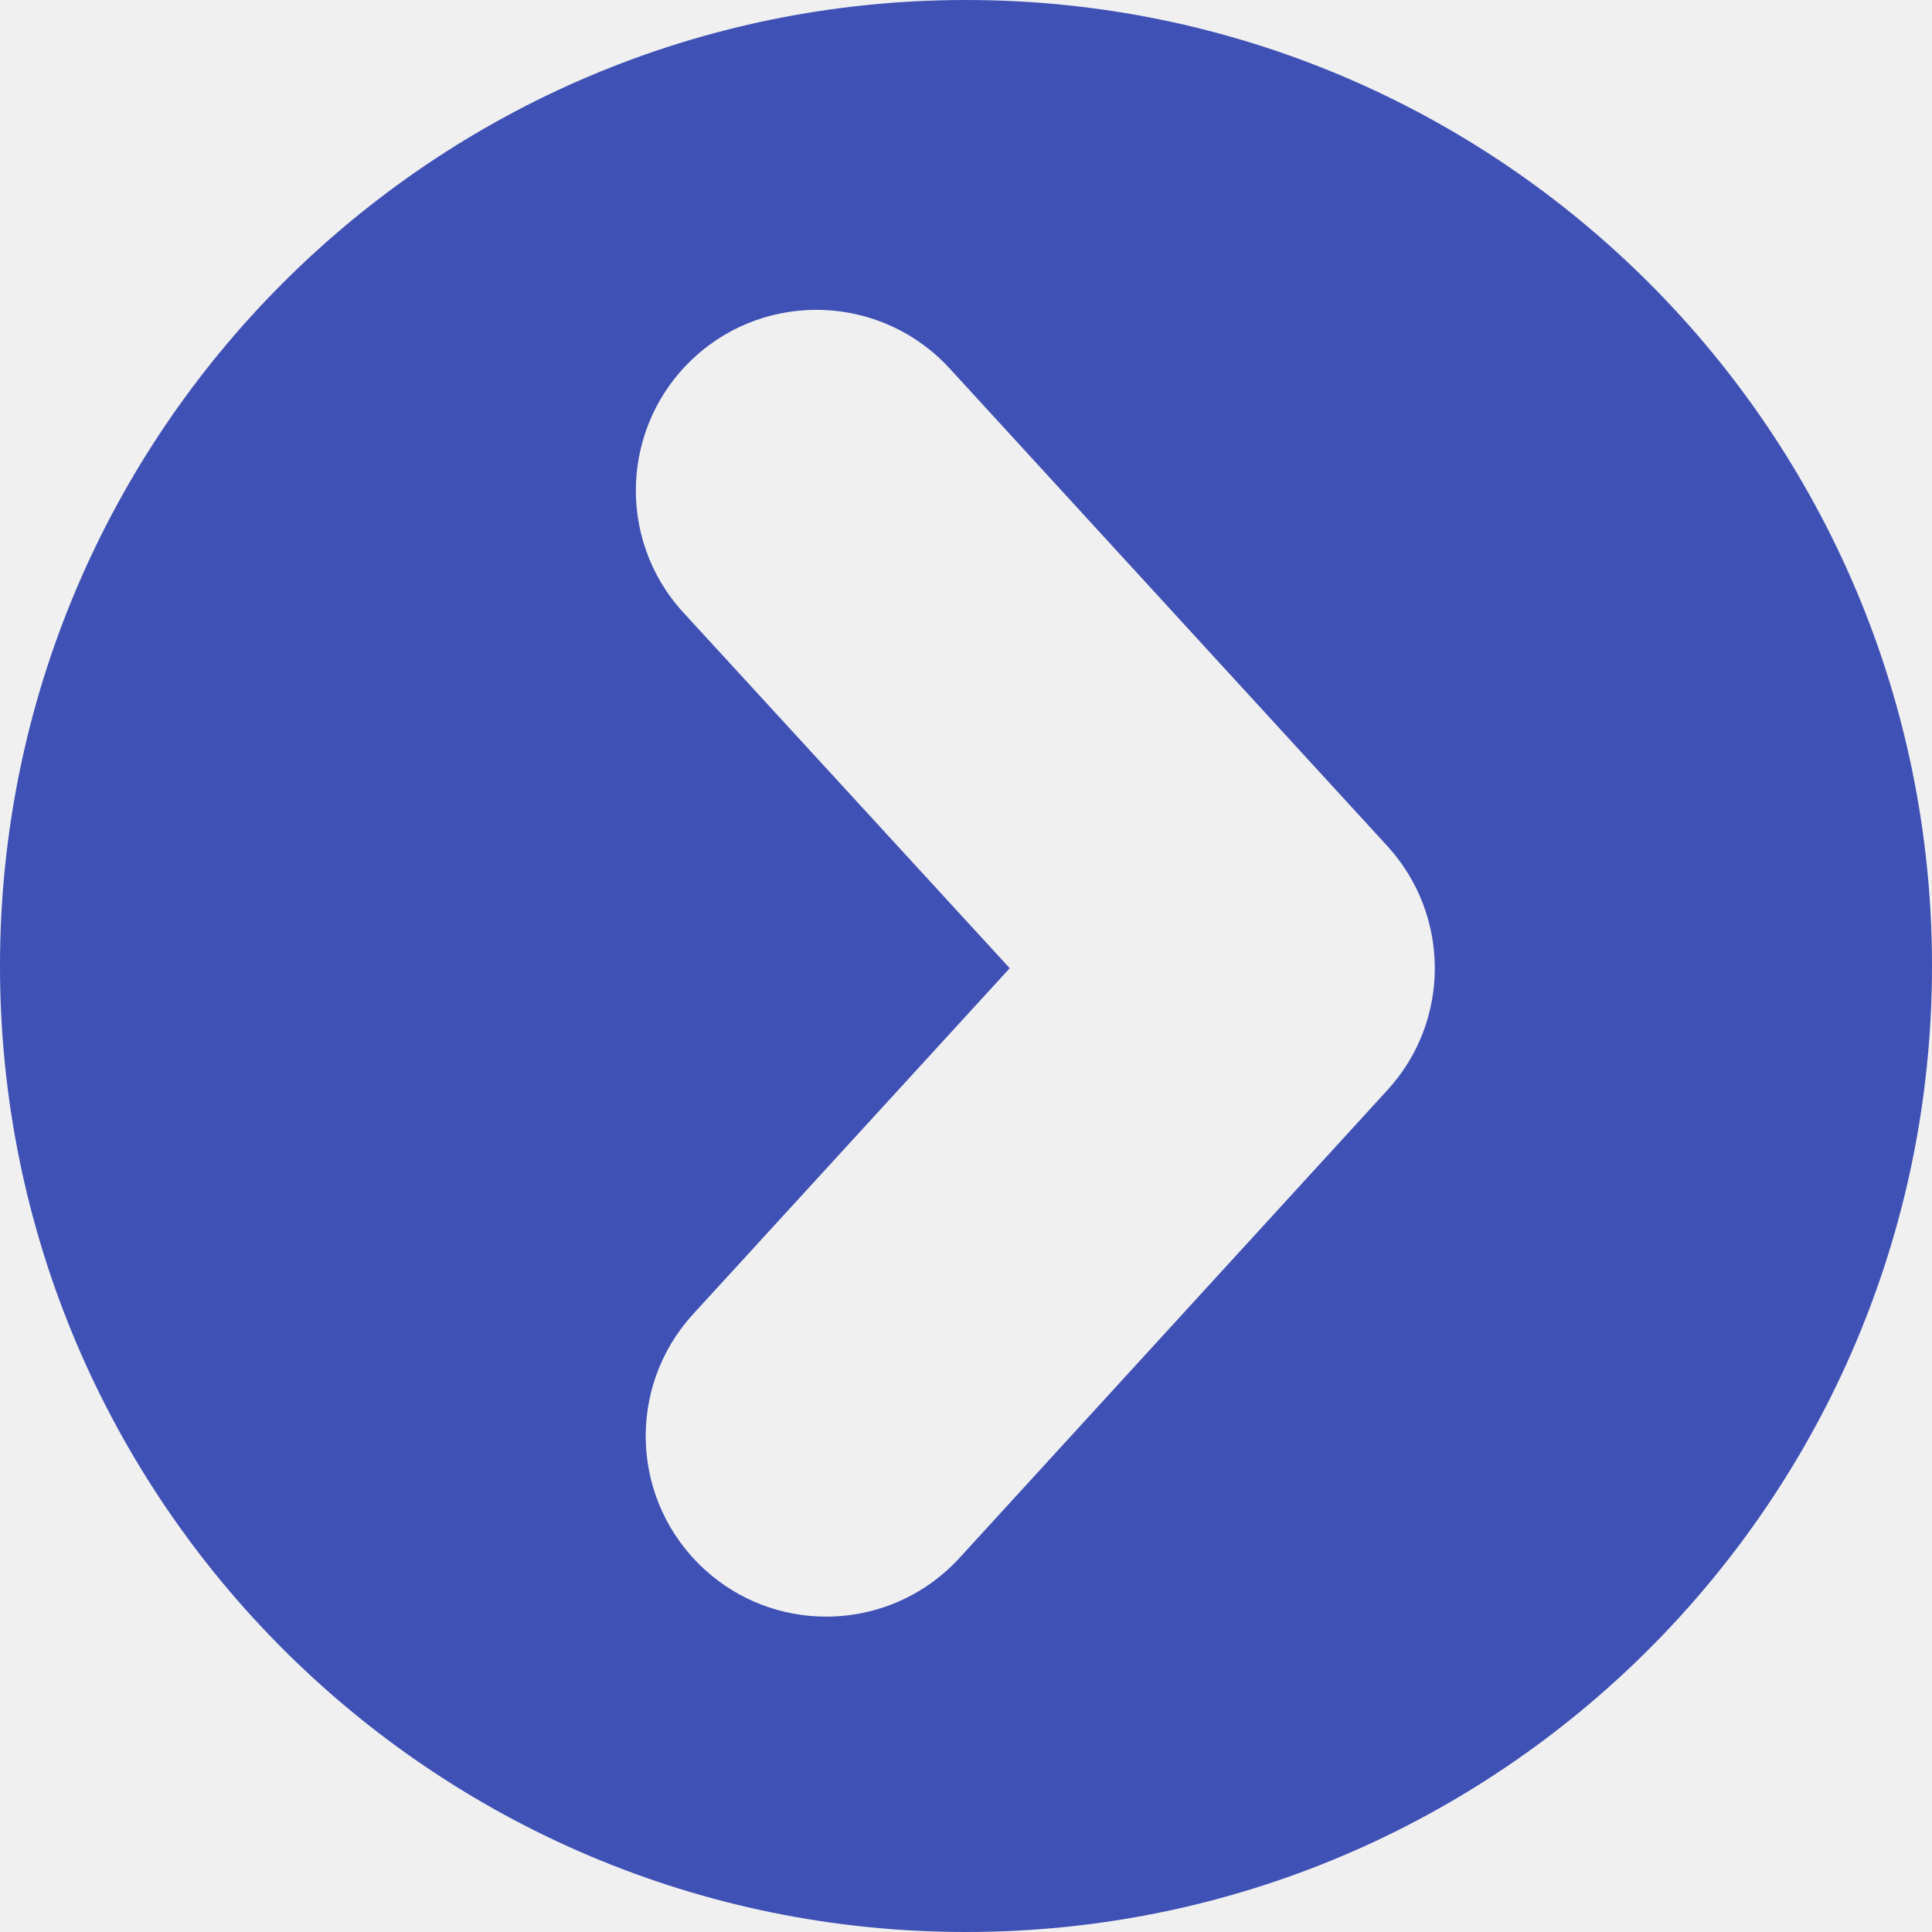
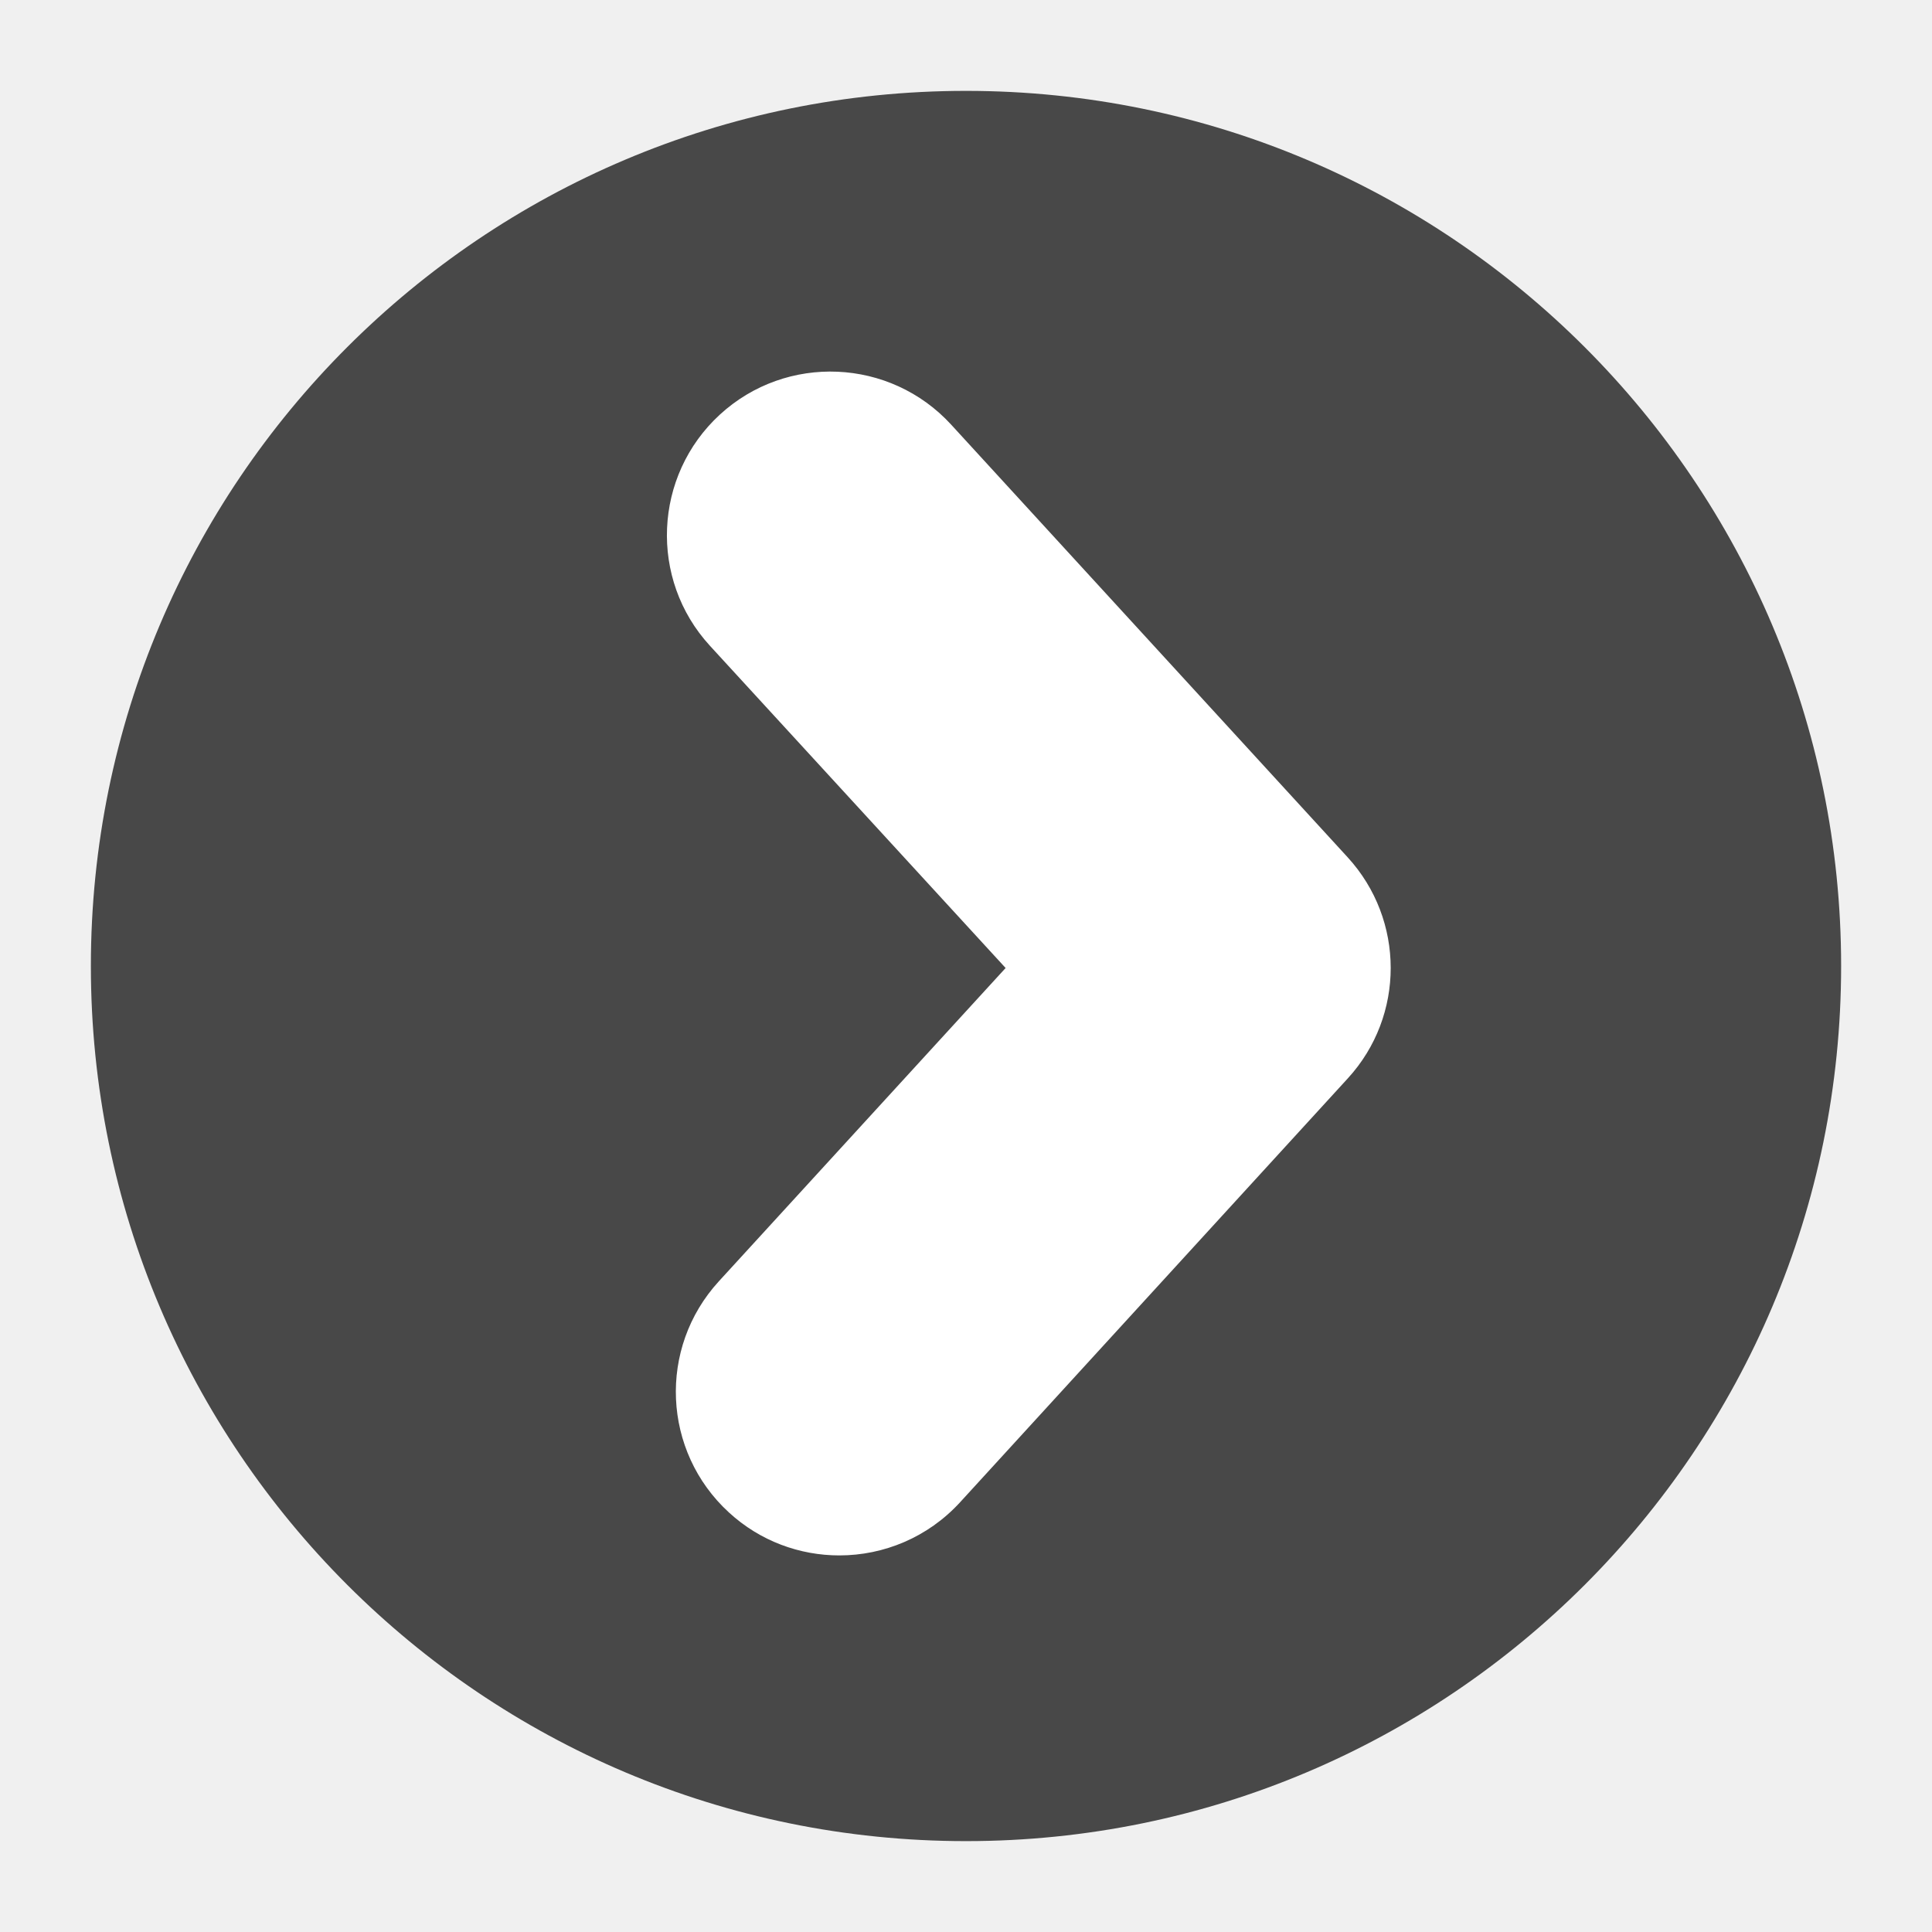
- <svg xmlns="http://www.w3.org/2000/svg" version="1.1" id="Capa_1" x="0px" y="0px" width="512px" height="512px" viewBox="0 0 963 963" style="enable-background:new 0 0 963 963;" xml:space="preserve">
-   <g>
-     <path d="M0,481.5C0,747.4,215.6,963,481.5,963C747.4,963,963,747.4,963,481.5C963,215.6,747.4,0,481.5,0C215.5,0,0,215.6,0,481.5z    M691.601,543.3L478.2,776.601C460.4,796,436.101,805.8,411.8,805.8c-21.699,0-43.5-7.8-60.699-23.6   c-36.7-33.6-39.2-90.5-5.601-127.2l157.8-172.399L340.601,305.3c-33.601-36.6-31.101-93.6,5.5-127.2   c36.6-33.6,93.6-31.1,127.199,5.5l218.2,238.1C723,456.101,723.101,508.9,691.601,543.3z" fill="#3f51b5" />
+ <svg xmlns="http://www.w3.org/2000/svg" version="1.1" width="1063" height="1063" style="" xml:space="preserve">
+   <rect id="backgroundrect" width="100%" height="100%" x="0" y="0" fill="none" stroke="none" style="" class="" />
+   <g class="currentLayer" style="">
+     <rect fill="#ffffff" stroke="#ffffff" stroke-width="0" stroke-dashoffset="" fill-rule="nonzero" id="svg_18" x="309.059" y="165.059" width="468" height="731" style="color: rgb(36, 234, 14);" class="selected" />
+     <g id="svg_1" class="" fill="#484848" fill-opacity="1" stroke="#ffffff" stroke-opacity="1" stroke-width="0">
+       <path d="M50,531.5 C50,797.4 265.6,1013 531.5,1013 C797.4,1013 1013,797.4 1013,531.5 C1013,265.6 797.4,50 531.5,50 C265.5,50 50,265.6 50,531.5 zM741.601,593.3 L528.2,826.601 C510.4,846 486.101,855.8 461.8,855.8 c-21.699,0 -43.5,-7.8 -60.699,-23.6 c-36.7,-33.6 -39.2,-90.5 -5.601,-127.2 l157.8,-172.399 L390.601,355.3 c-33.601,-36.6 -31.101,-93.6 5.5,-127.2 c36.6,-33.6 93.6,-31.1 127.199,5.5 l218.2,238.1 C773,506.101 773.101,558.9 741.601,593.3 z" fill="#484848" id="svg_2" fill-opacity="1" stroke="#ffffff" stroke-opacity="1" stroke-width="0" />
+     </g>
+     <g id="svg_3" class="">
+ </g>
+     <g id="svg_4" class="">
+ </g>
+     <g id="svg_5" class="">
+ </g>
+     <g id="svg_6" class="">
+ </g>
+     <g id="svg_7" class="">
+ </g>
+     <g id="svg_8" class="">
+ </g>
+     <g id="svg_9" class="">
+ </g>
+     <g id="svg_10" class="">
+ </g>
+     <g id="svg_11" class="">
+ </g>
+     <g id="svg_12" class="">
+ </g>
+     <g id="svg_13" class="">
+ </g>
+     <g id="svg_14" class="">
+ </g>
+     <g id="svg_15" class="">
+ </g>
+     <g id="svg_16" class="">
+ </g>
+     <g id="svg_17" class="">
+ </g>
  </g>
-   <g>
- </g>
-   <g>
- </g>
-   <g>
- </g>
-   <g>
- </g>
-   <g>
- </g>
-   <g>
- </g>
-   <g>
- </g>
-   <g>
- </g>
-   <g>
- </g>
-   <g>
- </g>
-   <g>
- </g>
-   <g>
- </g>
-   <g>
- </g>
-   <g>
- </g>
-   <g>
- </g>
</svg>
